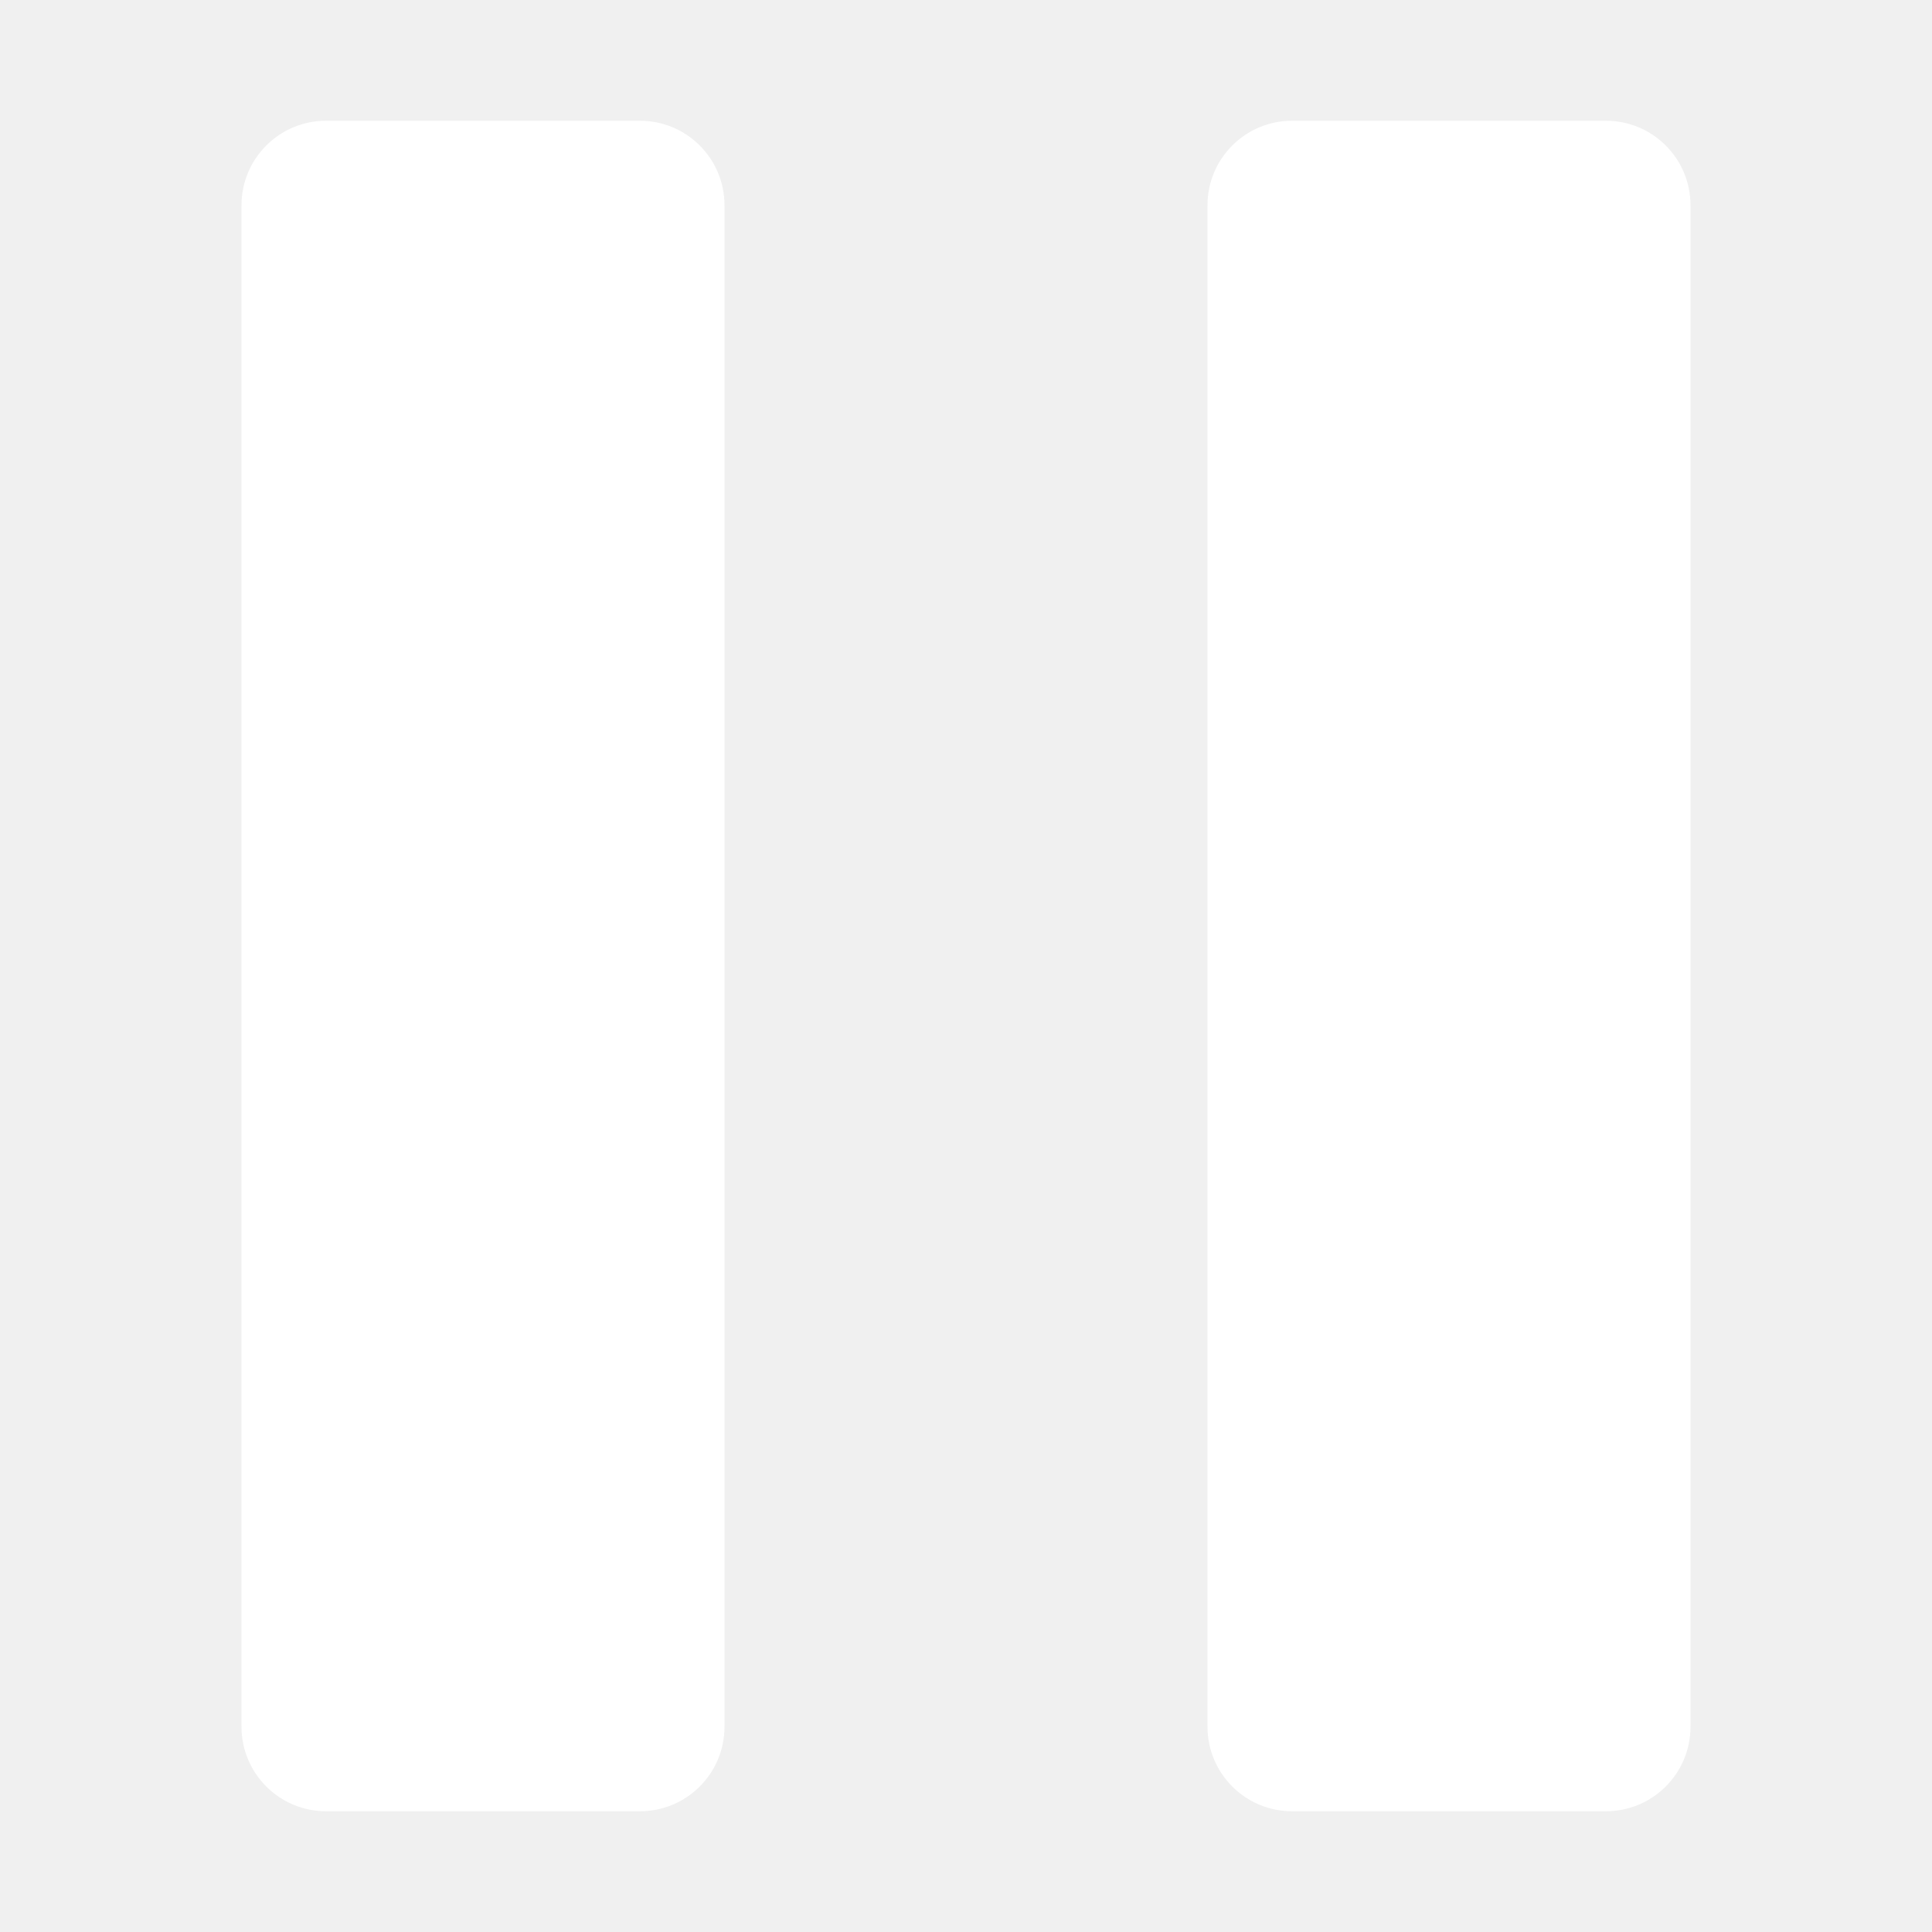
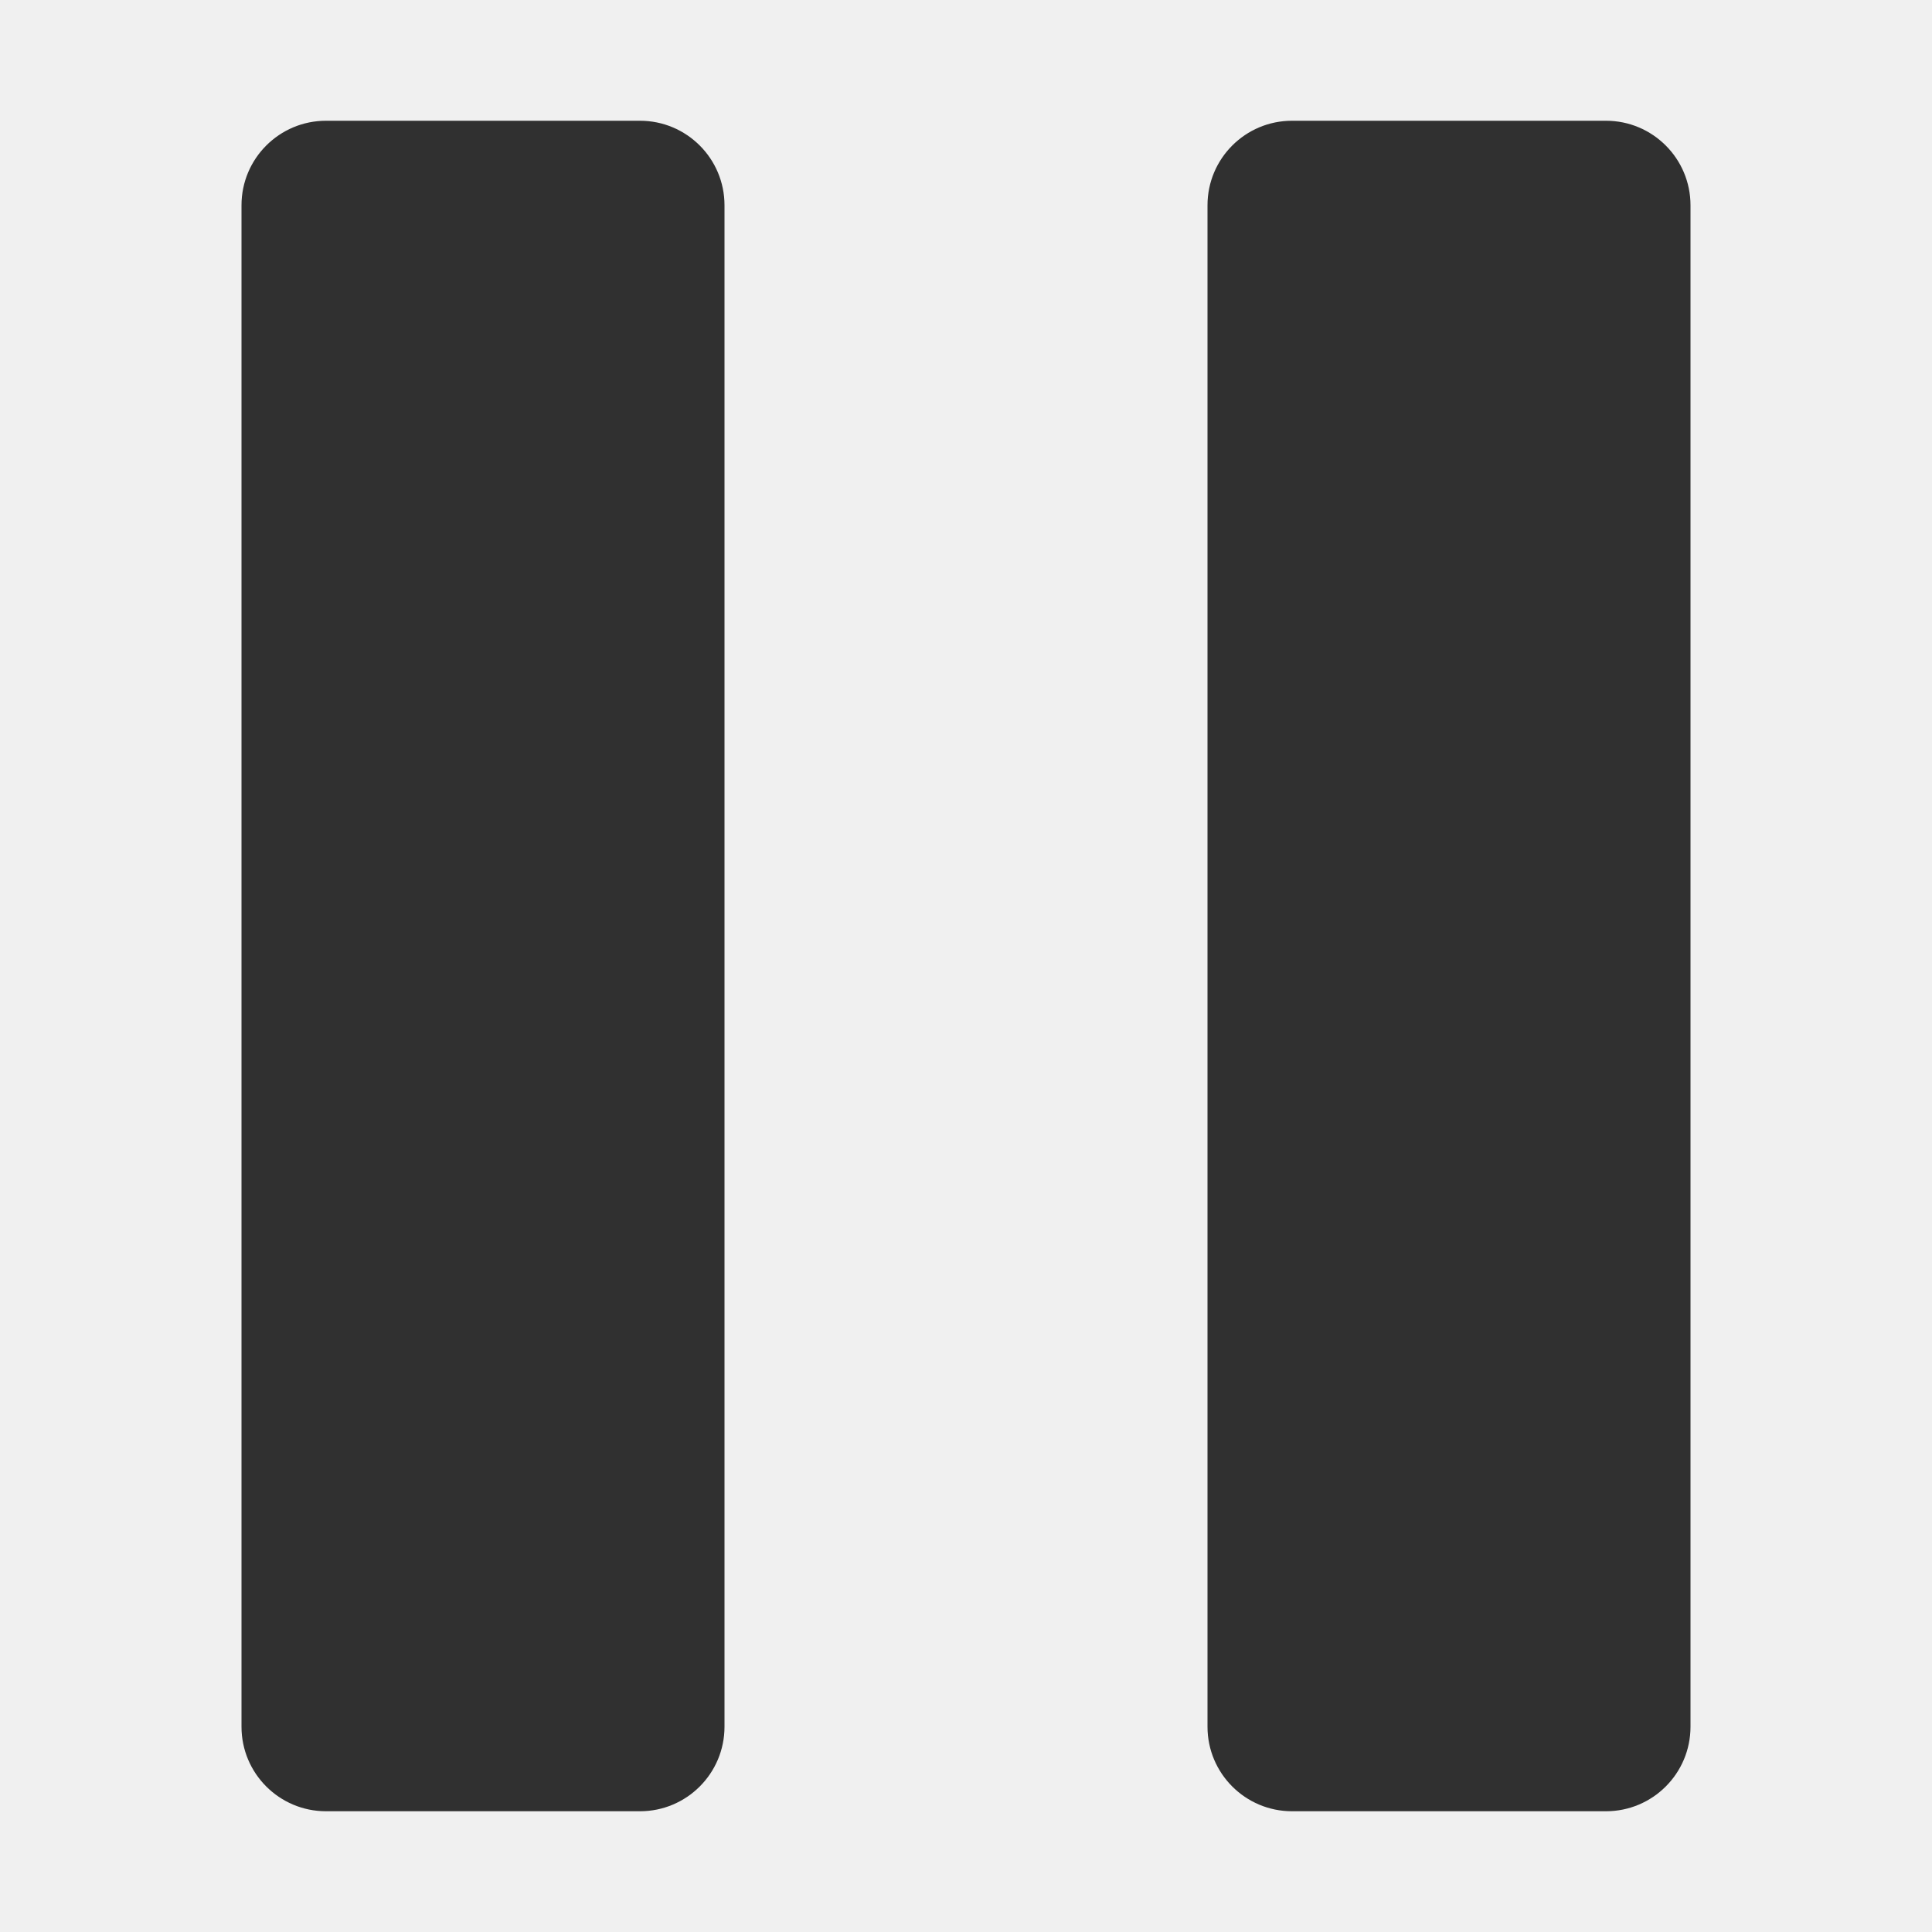
<svg xmlns="http://www.w3.org/2000/svg" version="1.1" role="img" height="16" width="16" viewBox="0 0 16 16">
-   <path fill="#fff" d="M2.7 1a.7.7 0 00-.7.7v12.6a.7.7 0 00.7.7h2.6a.7.7 0 00.7-.7V1.7a.7.7 0 00-.7-.7H2.7zm8 0a.7.7 0 00-.7.7v12.6a.7.7 0 00.7.7h2.6a.7.7 0 00.7-.7V1.7a.7.7 0 00-.7-.7h-2.6z" />
+   <path fill="#303030" d="M2.7 1a.7.7 0 00-.7.7v12.6a.7.7 0 00.7.7h2.6a.7.7 0 00.7-.7V1.7a.7.7 0 00-.7-.7H2.7zm8 0a.7.7 0 00-.7.7v12.6a.7.7 0 00.7.7h2.6a.7.7 0 00.7-.7V1.7a.7.7 0 00-.7-.7h-2.6z" />
</svg>
